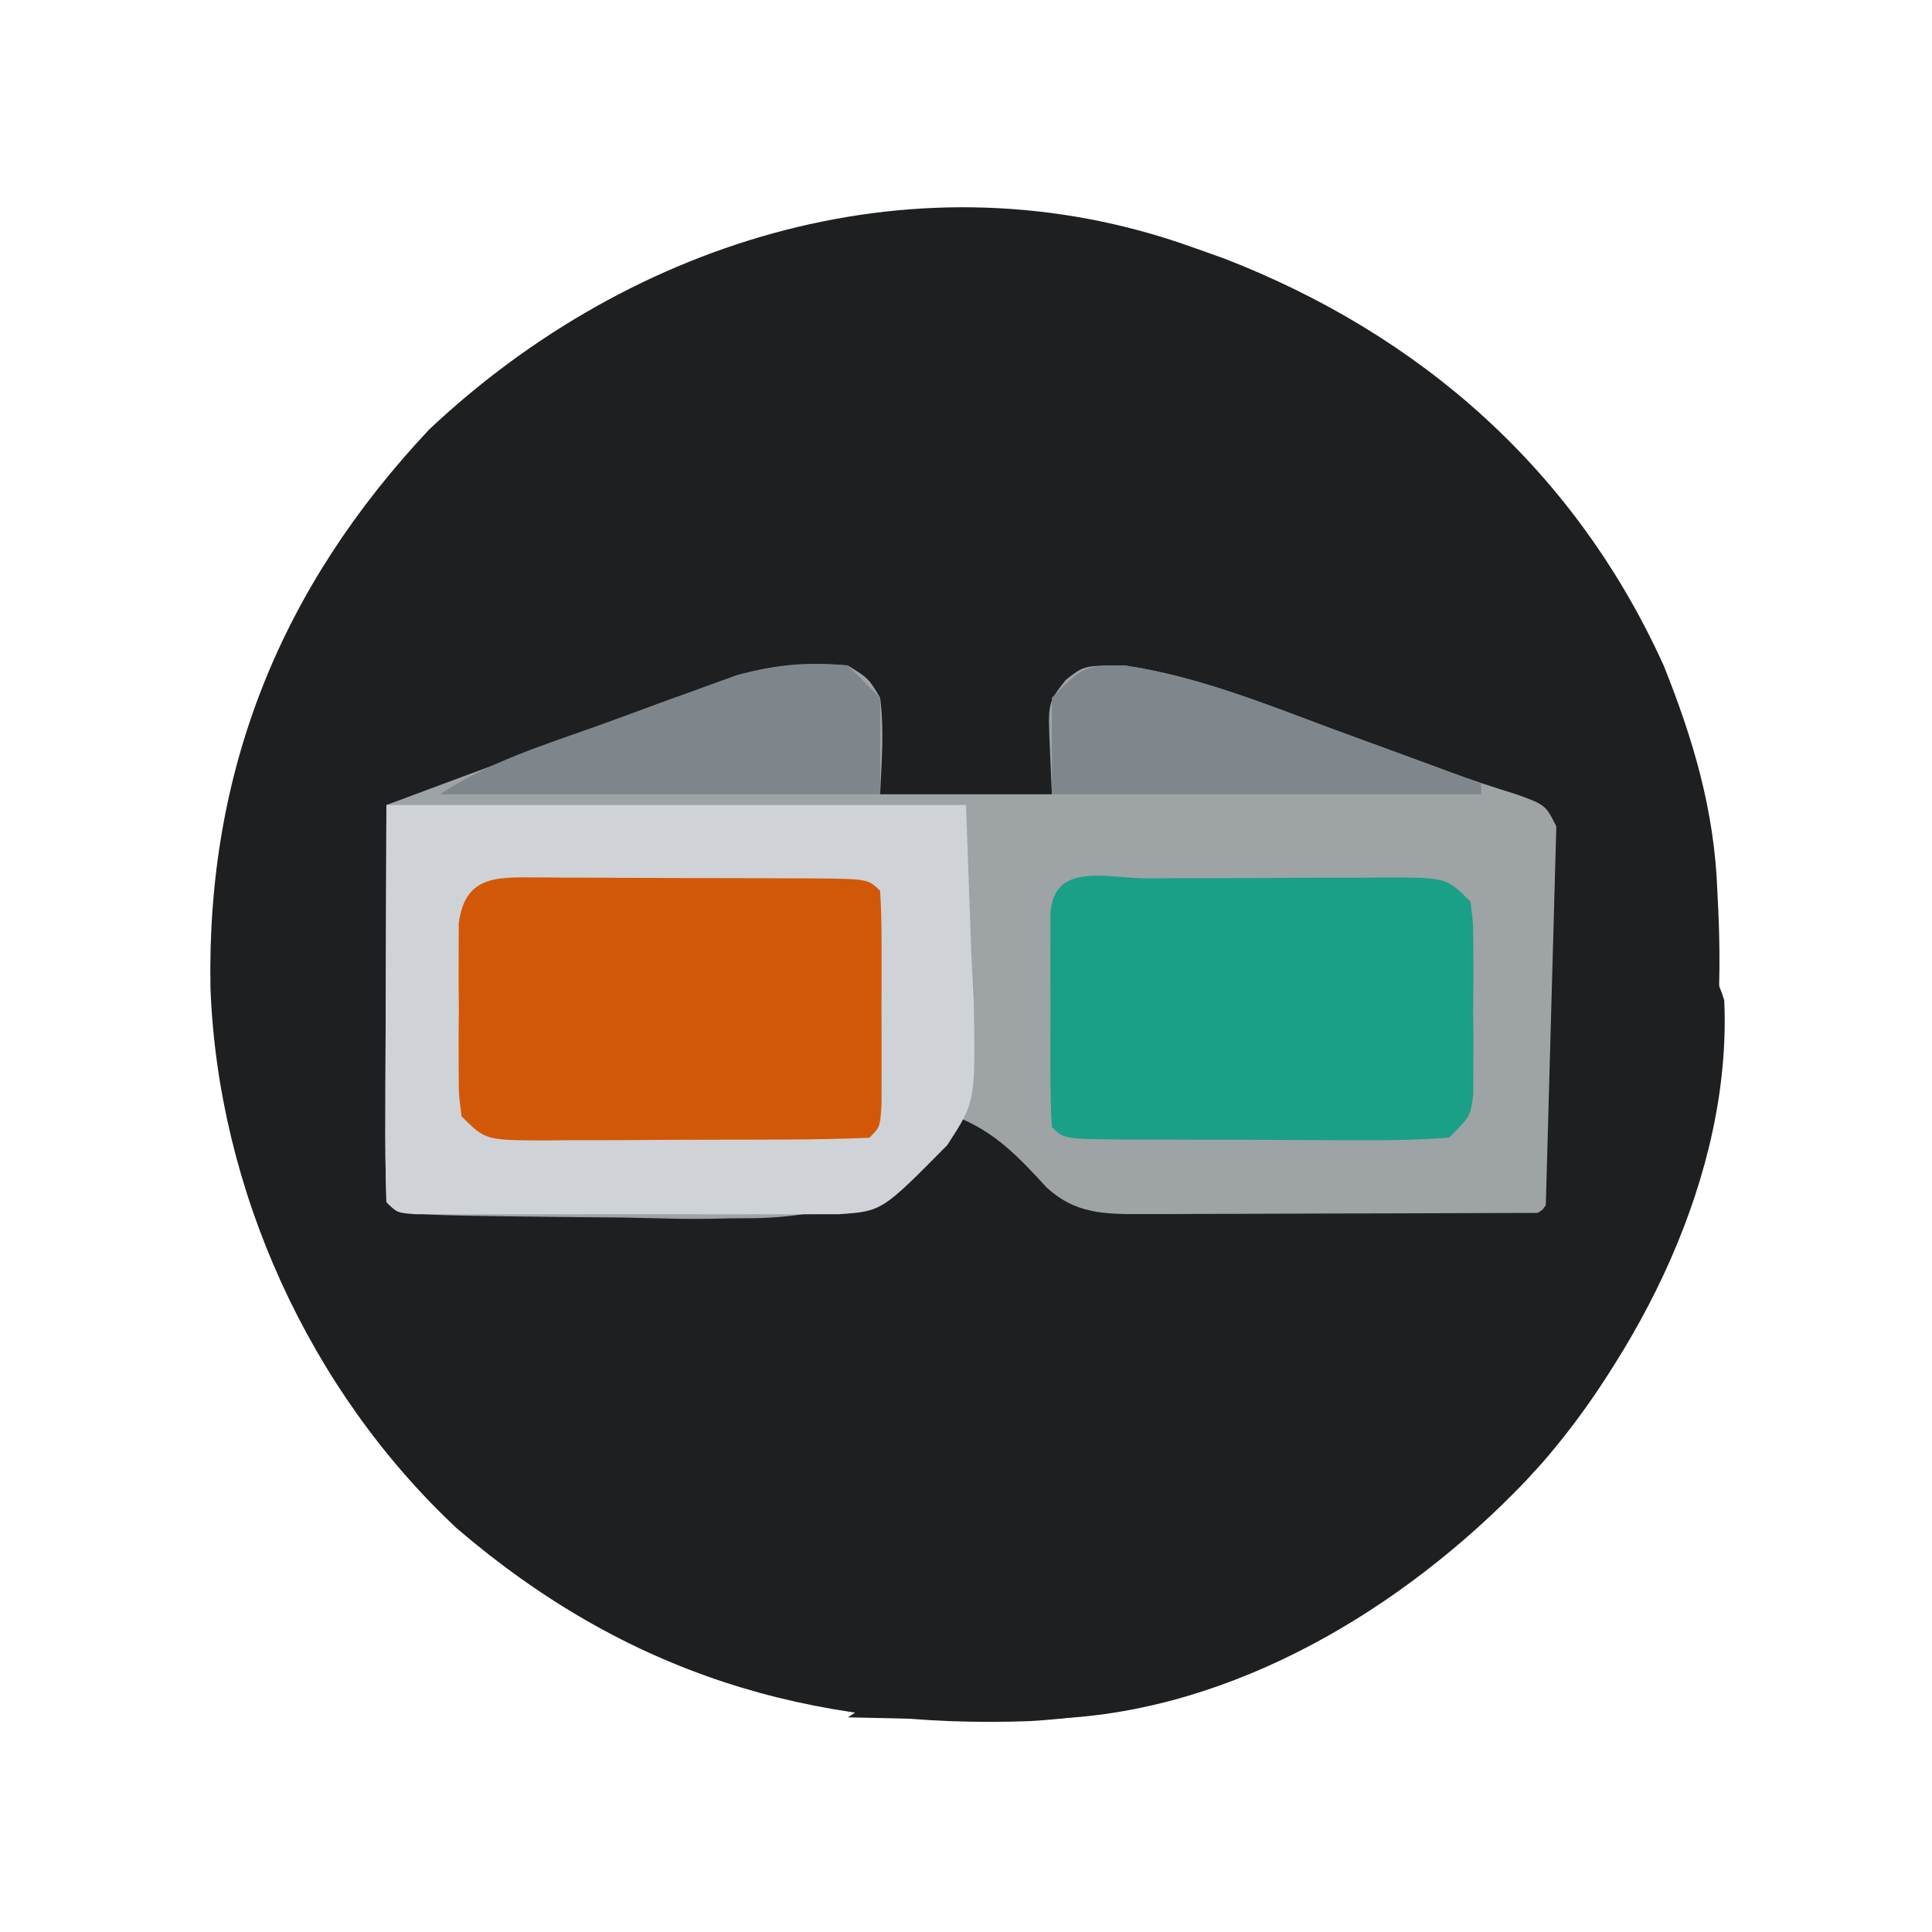
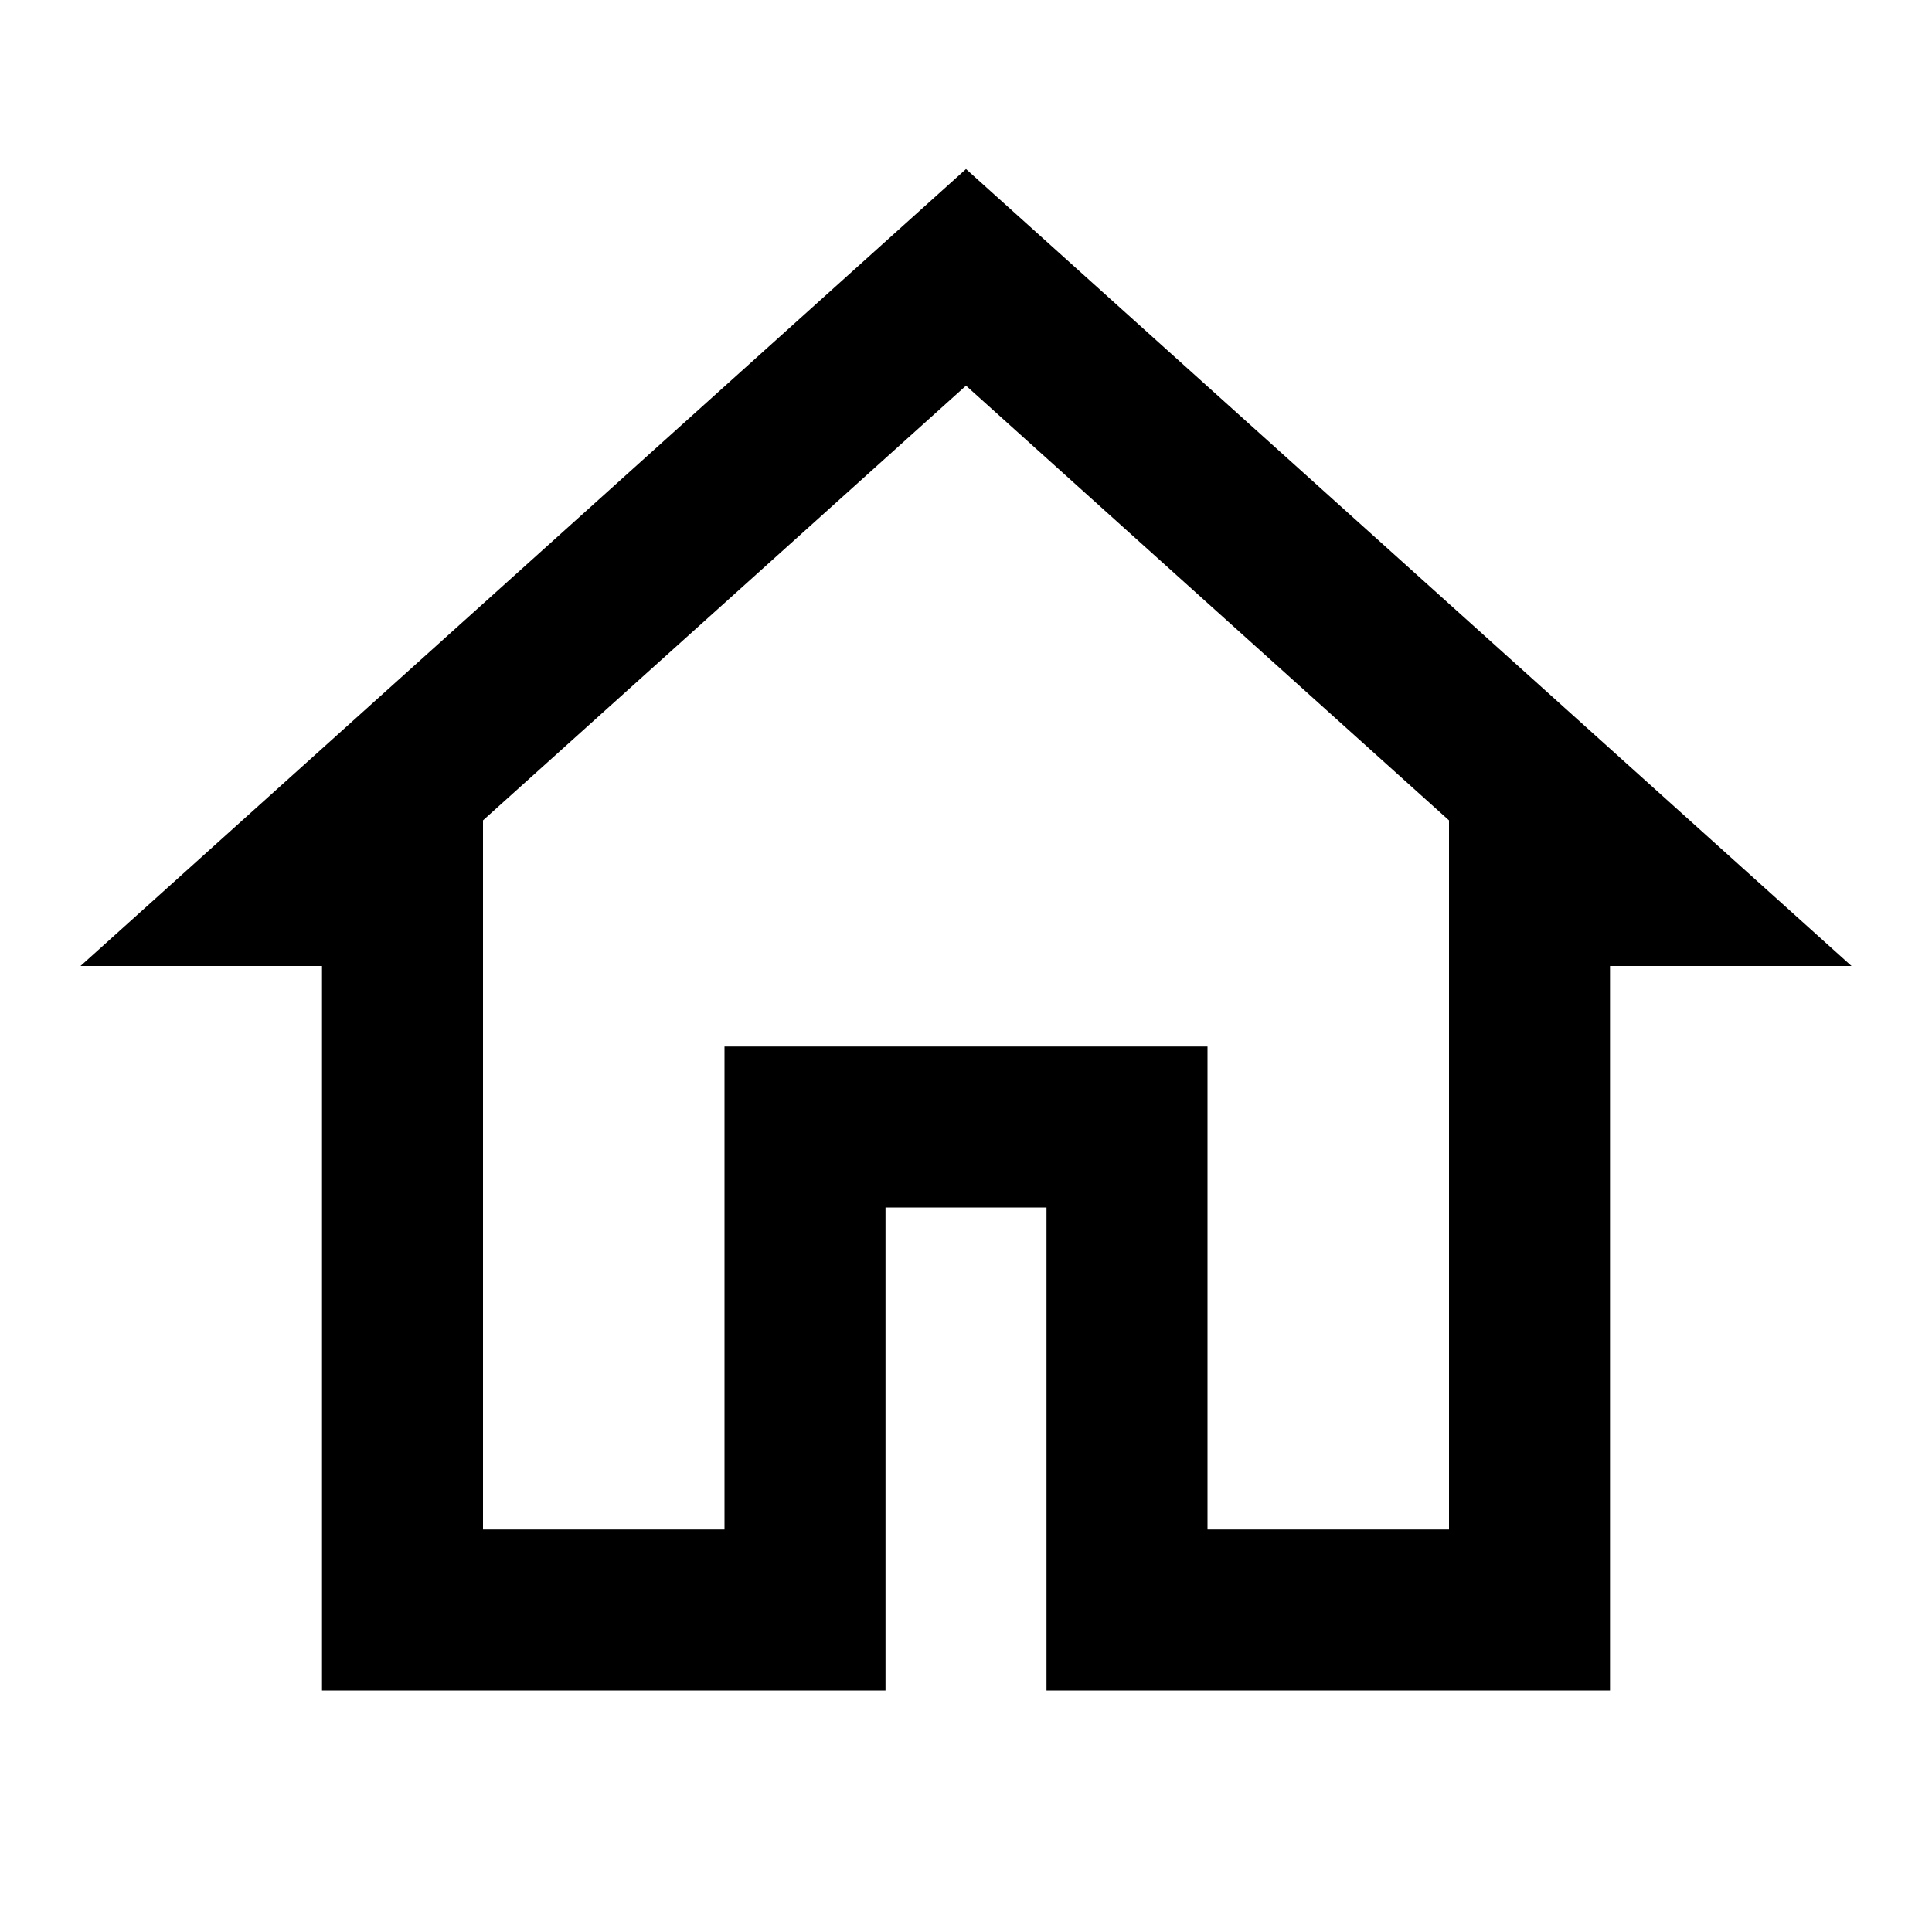
- <svg xmlns="http://www.w3.org/2000/svg" version="1.1" width="180" height="180">
-   <path d="M0 0 C59.4 0 118.8 0 180 0 C180 59.4 180 118.8 180 180 C120.6 180 61.2 180 0 180 C0 120.6 0 61.2 0 0 Z " fill="none" transform="translate(0,0)" />
-   <path d="M0 0 C0.991 0.352 1.983 0.704 3.004 1.066 C21.435 8.199 35.787 20.896 44 39 C46.77 45.917 48.732 52.548 49 60 C49.031 60.626 49.062 61.253 49.094 61.898 C49.97 81.124 45.461 98.559 32.662 113.318 C20.172 126.987 3.658 136.256 -15.047 137.352 C-35.561 138.102 -52.653 132.915 -68.438 119.395 C-82.214 106.521 -90.705 87.796 -91.392 69.016 C-91.751 48.836 -84.893 31.768 -71 17 C-52.021 -0.855 -25.187 -8.998 0 0 Z " fill="#1d1f20" transform="translate(111,23)" />
-   <path d="M0 0 C1.926 1.207 1.926 1.207 3 3 C3.395 6.049 3.134 8.911 3 12 C8.28 12 13.56 12 19 12 C18.938 10.577 18.876 9.154 18.812 7.688 C18.629 3.475 18.629 3.475 20.281 1.358 C22 0 22 0 25.801 0.004 C32.538 1.009 38.834 3.569 45.188 5.938 C46.444 6.399 47.701 6.859 48.959 7.318 C51.272 8.164 53.583 9.015 55.891 9.871 C58.02 10.644 60.171 11.359 62.337 12.022 C65 13 65 13 66 15 C66.123 17.518 66.188 20.008 66.203 22.527 C66.209 23.272 66.215 24.017 66.22 24.784 C66.23 26.36 66.236 27.936 66.24 29.512 C66.25 31.925 66.281 34.336 66.312 36.748 C66.319 38.279 66.324 39.809 66.328 41.34 C66.34 42.062 66.353 42.784 66.366 43.528 C66.343 48.546 66.343 48.546 64.724 50.69 C61.67 53.011 57.821 52.425 54.133 52.398 C53.261 52.401 52.389 52.404 51.491 52.407 C49.647 52.409 47.803 52.404 45.958 52.391 C43.142 52.375 40.328 52.391 37.512 52.41 C35.719 52.408 33.926 52.404 32.133 52.398 C31.293 52.405 30.453 52.411 29.588 52.417 C23.861 52.348 20.557 51.28 16.199 47.395 C14.799 45.93 13.4 44.465 12 43 C9.039 44.324 7.126 45.771 4.878 48.086 C0.493 51.916 -3.429 51.795 -9.055 51.621 C-9.997 51.615 -10.939 51.609 -11.91 51.603 C-14.899 51.576 -17.886 51.507 -20.875 51.438 C-22.906 51.416 -24.937 51.397 -26.969 51.381 C-41.788 51.212 -41.788 51.212 -43 50 C-43.089 47.261 -43.115 44.547 -43.098 41.809 C-43.096 40.989 -43.095 40.169 -43.093 39.324 C-43.088 36.695 -43.075 34.066 -43.062 31.438 C-43.057 29.66 -43.053 27.882 -43.049 26.104 C-43.038 21.736 -43.021 17.368 -43 13 C-38.006 11.134 -33.008 9.283 -28.004 7.446 C-26.304 6.819 -24.606 6.189 -22.909 5.554 C-20.463 4.64 -18.011 3.741 -15.559 2.844 C-14.807 2.559 -14.056 2.275 -13.282 1.982 C-8.713 0.331 -4.931 -0.405 0 0 Z " fill="#9EA3A6" transform="translate(79,62)" />
-   <path d="M0 0 C2.31 1.98 4.62 3.96 7 6 C8.205 6.982 8.205 6.982 9.434 7.984 C12.237 10.454 14.577 12.553 15.645 16.207 C16.37 32.408 7.784 49.335 -2.875 61 C-14.175 72.811 -29.984 82.393 -46.67 83.116 C-53.116 83.246 -59.556 83.168 -66 83 C-65.01 82.34 -64.02 81.68 -63 81 C-63.539 80.464 -64.077 79.927 -64.632 79.374 C-69.697 74.329 -74.76 69.282 -79.82 64.232 C-82.421 61.636 -85.024 59.04 -87.628 56.447 C-90.14 53.946 -92.649 51.443 -95.156 48.939 C-96.115 47.981 -97.076 47.025 -98.037 46.069 C-99.378 44.735 -100.715 43.398 -102.053 42.061 C-102.817 41.299 -103.581 40.537 -104.368 39.753 C-106 38 -106 38 -106 37 C-104.32 36.978 -104.32 36.978 -102.607 36.956 C-98.436 36.898 -94.265 36.82 -90.094 36.738 C-88.292 36.704 -86.49 36.676 -84.688 36.654 C-82.091 36.62 -79.495 36.568 -76.898 36.512 C-75.698 36.502 -75.698 36.502 -74.473 36.492 C-68.76 36.344 -64.583 35.184 -60.102 31.395 C-59.371 30.611 -59.371 30.611 -58.625 29.812 C-57.759 28.884 -56.892 27.956 -56 27 C-52.296 28.425 -50.097 30.804 -47.465 33.66 C-44.846 36.056 -42.177 36.124 -38.804 36.114 C-37.543 36.113 -37.543 36.113 -36.257 36.113 C-35.353 36.108 -34.45 36.103 -33.52 36.098 C-32.592 36.096 -31.664 36.095 -30.707 36.093 C-27.742 36.088 -24.777 36.075 -21.812 36.062 C-19.803 36.057 -17.793 36.053 -15.783 36.049 C-10.855 36.039 -5.928 36.019 -1 36 C-0.67 24.12 -0.34 12.24 0 0 Z " fill="#1d1f20" transform="translate(145,77)" />
-   <path d="M0 0 C17.82 0 35.64 0 54 0 C54.165 4.62 54.33 9.24 54.5 14 C54.573 15.441 54.646 16.882 54.721 18.367 C54.881 27.644 54.881 27.644 52.254 31.688 C46.166 37.853 46.166 37.853 42.134 38.127 C40.999 38.128 40.999 38.128 39.842 38.129 C38.984 38.133 38.127 38.136 37.243 38.139 C36.316 38.137 35.389 38.135 34.434 38.133 C33.01 38.134 33.01 38.134 31.557 38.136 C29.549 38.136 27.541 38.135 25.532 38.13 C22.447 38.125 19.361 38.13 16.275 38.137 C14.328 38.136 12.381 38.135 10.434 38.133 C9.504 38.135 8.575 38.137 7.618 38.139 C6.764 38.136 5.909 38.133 5.029 38.129 C4.273 38.129 3.518 38.128 2.739 38.127 C1 38 1 38 0 37 C-0.089 34.261 -0.115 31.547 -0.098 28.809 C-0.096 27.719 -0.096 27.719 -0.095 26.608 C-0.089 23.884 -0.075 21.161 -0.062 18.438 C-0.042 12.353 -0.021 6.269 0 0 Z " fill="#CFD3D7" transform="translate(36,75)" />
-   <path d="M0 0 C0.793 -0.003 1.586 -0.007 2.403 -0.01 C4.083 -0.015 5.764 -0.017 7.444 -0.017 C10.021 -0.02 12.597 -0.038 15.174 -0.057 C16.803 -0.06 18.433 -0.062 20.062 -0.062 C20.836 -0.07 21.61 -0.077 22.408 -0.084 C27.869 -0.061 27.869 -0.061 30.098 2.168 C30.356 4.199 30.356 4.199 30.363 6.668 C30.367 7.998 30.367 7.998 30.371 9.355 C30.363 10.284 30.356 11.212 30.348 12.168 C30.359 13.56 30.359 13.56 30.371 14.98 C30.369 15.867 30.366 16.754 30.363 17.668 C30.361 18.483 30.359 19.297 30.356 20.137 C30.098 22.168 30.098 22.168 28.098 24.168 C25.385 24.355 22.775 24.424 20.062 24.398 C18.872 24.398 18.872 24.398 17.657 24.397 C15.978 24.394 14.299 24.386 12.621 24.374 C10.042 24.356 7.464 24.353 4.885 24.354 C3.257 24.349 1.628 24.343 0 24.336 C-1.164 24.334 -1.164 24.334 -2.352 24.333 C-7.786 24.284 -7.786 24.284 -8.902 23.168 C-9.002 21.545 -9.033 19.919 -9.035 18.293 C-9.036 17.308 -9.038 16.323 -9.039 15.309 C-9.035 14.272 -9.031 13.236 -9.027 12.168 C-9.033 10.613 -9.033 10.613 -9.039 9.027 C-9.038 8.043 -9.036 7.058 -9.035 6.043 C-9.034 5.133 -9.033 4.223 -9.032 3.285 C-8.734 -1.583 -3.796 0.005 0 0 Z " fill="#1AA086" transform="translate(106.9023,81.83203)" />
-   <path d="M0 0 C0.774 0.007 1.548 0.014 2.345 0.022 C3.536 0.022 3.536 0.022 4.751 0.023 C6.43 0.026 8.108 0.034 9.787 0.046 C12.366 0.065 14.944 0.067 17.523 0.067 C19.151 0.072 20.78 0.077 22.408 0.084 C23.572 0.086 23.572 0.086 24.76 0.088 C30.194 0.136 30.194 0.136 31.31 1.252 C31.409 2.875 31.441 4.502 31.443 6.127 C31.445 7.605 31.445 7.605 31.447 9.112 C31.443 10.148 31.439 11.184 31.435 12.252 C31.441 13.807 31.441 13.807 31.447 15.393 C31.446 16.378 31.444 17.363 31.443 18.377 C31.442 19.287 31.441 20.197 31.44 21.135 C31.31 23.252 31.31 23.252 30.31 24.252 C27.667 24.366 25.052 24.416 22.408 24.42 C21.615 24.424 20.822 24.427 20.005 24.43 C18.325 24.435 16.644 24.438 14.964 24.438 C12.387 24.44 9.811 24.458 7.234 24.477 C5.605 24.48 3.975 24.482 2.345 24.483 C1.184 24.493 1.184 24.493 0 24.504 C-5.461 24.481 -5.461 24.481 -7.69 22.252 C-7.949 20.221 -7.949 20.221 -7.955 17.752 C-7.958 16.865 -7.96 15.978 -7.963 15.065 C-7.952 13.673 -7.952 13.673 -7.94 12.252 C-7.947 11.324 -7.955 10.396 -7.963 9.44 C-7.961 8.553 -7.958 7.666 -7.955 6.752 C-7.953 5.938 -7.951 5.123 -7.949 4.283 C-7.342 -0.477 -4.007 0.017 0 0 Z " fill="#D25807" transform="translate(50.68971,81.74776)" />
-   <path d="M0 0 C0.99 0.99 1.98 1.98 3 3 C3 5.97 3 8.94 3 12 C-10.53 12 -24.06 12 -38 12 C-33.437 8.958 -28.338 7.423 -23.195 5.577 C-21.267 4.881 -19.344 4.169 -17.422 3.457 C-16.195 3.015 -14.967 2.573 -13.703 2.117 C-12.586 1.711 -11.469 1.305 -10.317 0.886 C-6.672 -0.088 -3.756 -0.367 0 0 Z " fill="#7F868B" transform="translate(79,62)" />
-   <path d="M0 0 C6.869 1.023 13.306 3.656 19.785 6.066 C21.093 6.545 22.401 7.022 23.709 7.498 C26.884 8.658 30.055 9.827 33.223 11.004 C33.223 11.334 33.223 11.664 33.223 12.004 C20.023 12.004 6.823 12.004 -6.777 12.004 C-6.777 9.034 -6.777 6.064 -6.777 3.004 C-3.777 0.004 -3.777 0.004 0 0 Z " fill="#80878C" transform="translate(104.7773,61.99609)" />
+ <svg xmlns="http://www.w3.org/2000/svg" viewBox="0 0 24 24" width="96px" height="96px">
+   <path d="M 12 2.1 L 1 12 L 4 12 L 4 21 L 11 21 L 11 15 L 13 15 L 13 21 L 20 21 L 20 12 L 23 12 L 12 2.1 z M 12 4.791 L 18 10.191 L 18 11 L 18 19 L 15 19 L 15 13 L 9 13 L 9 19 L 6 19 L 6 10.191 L 12 4.791 z" />
</svg>
